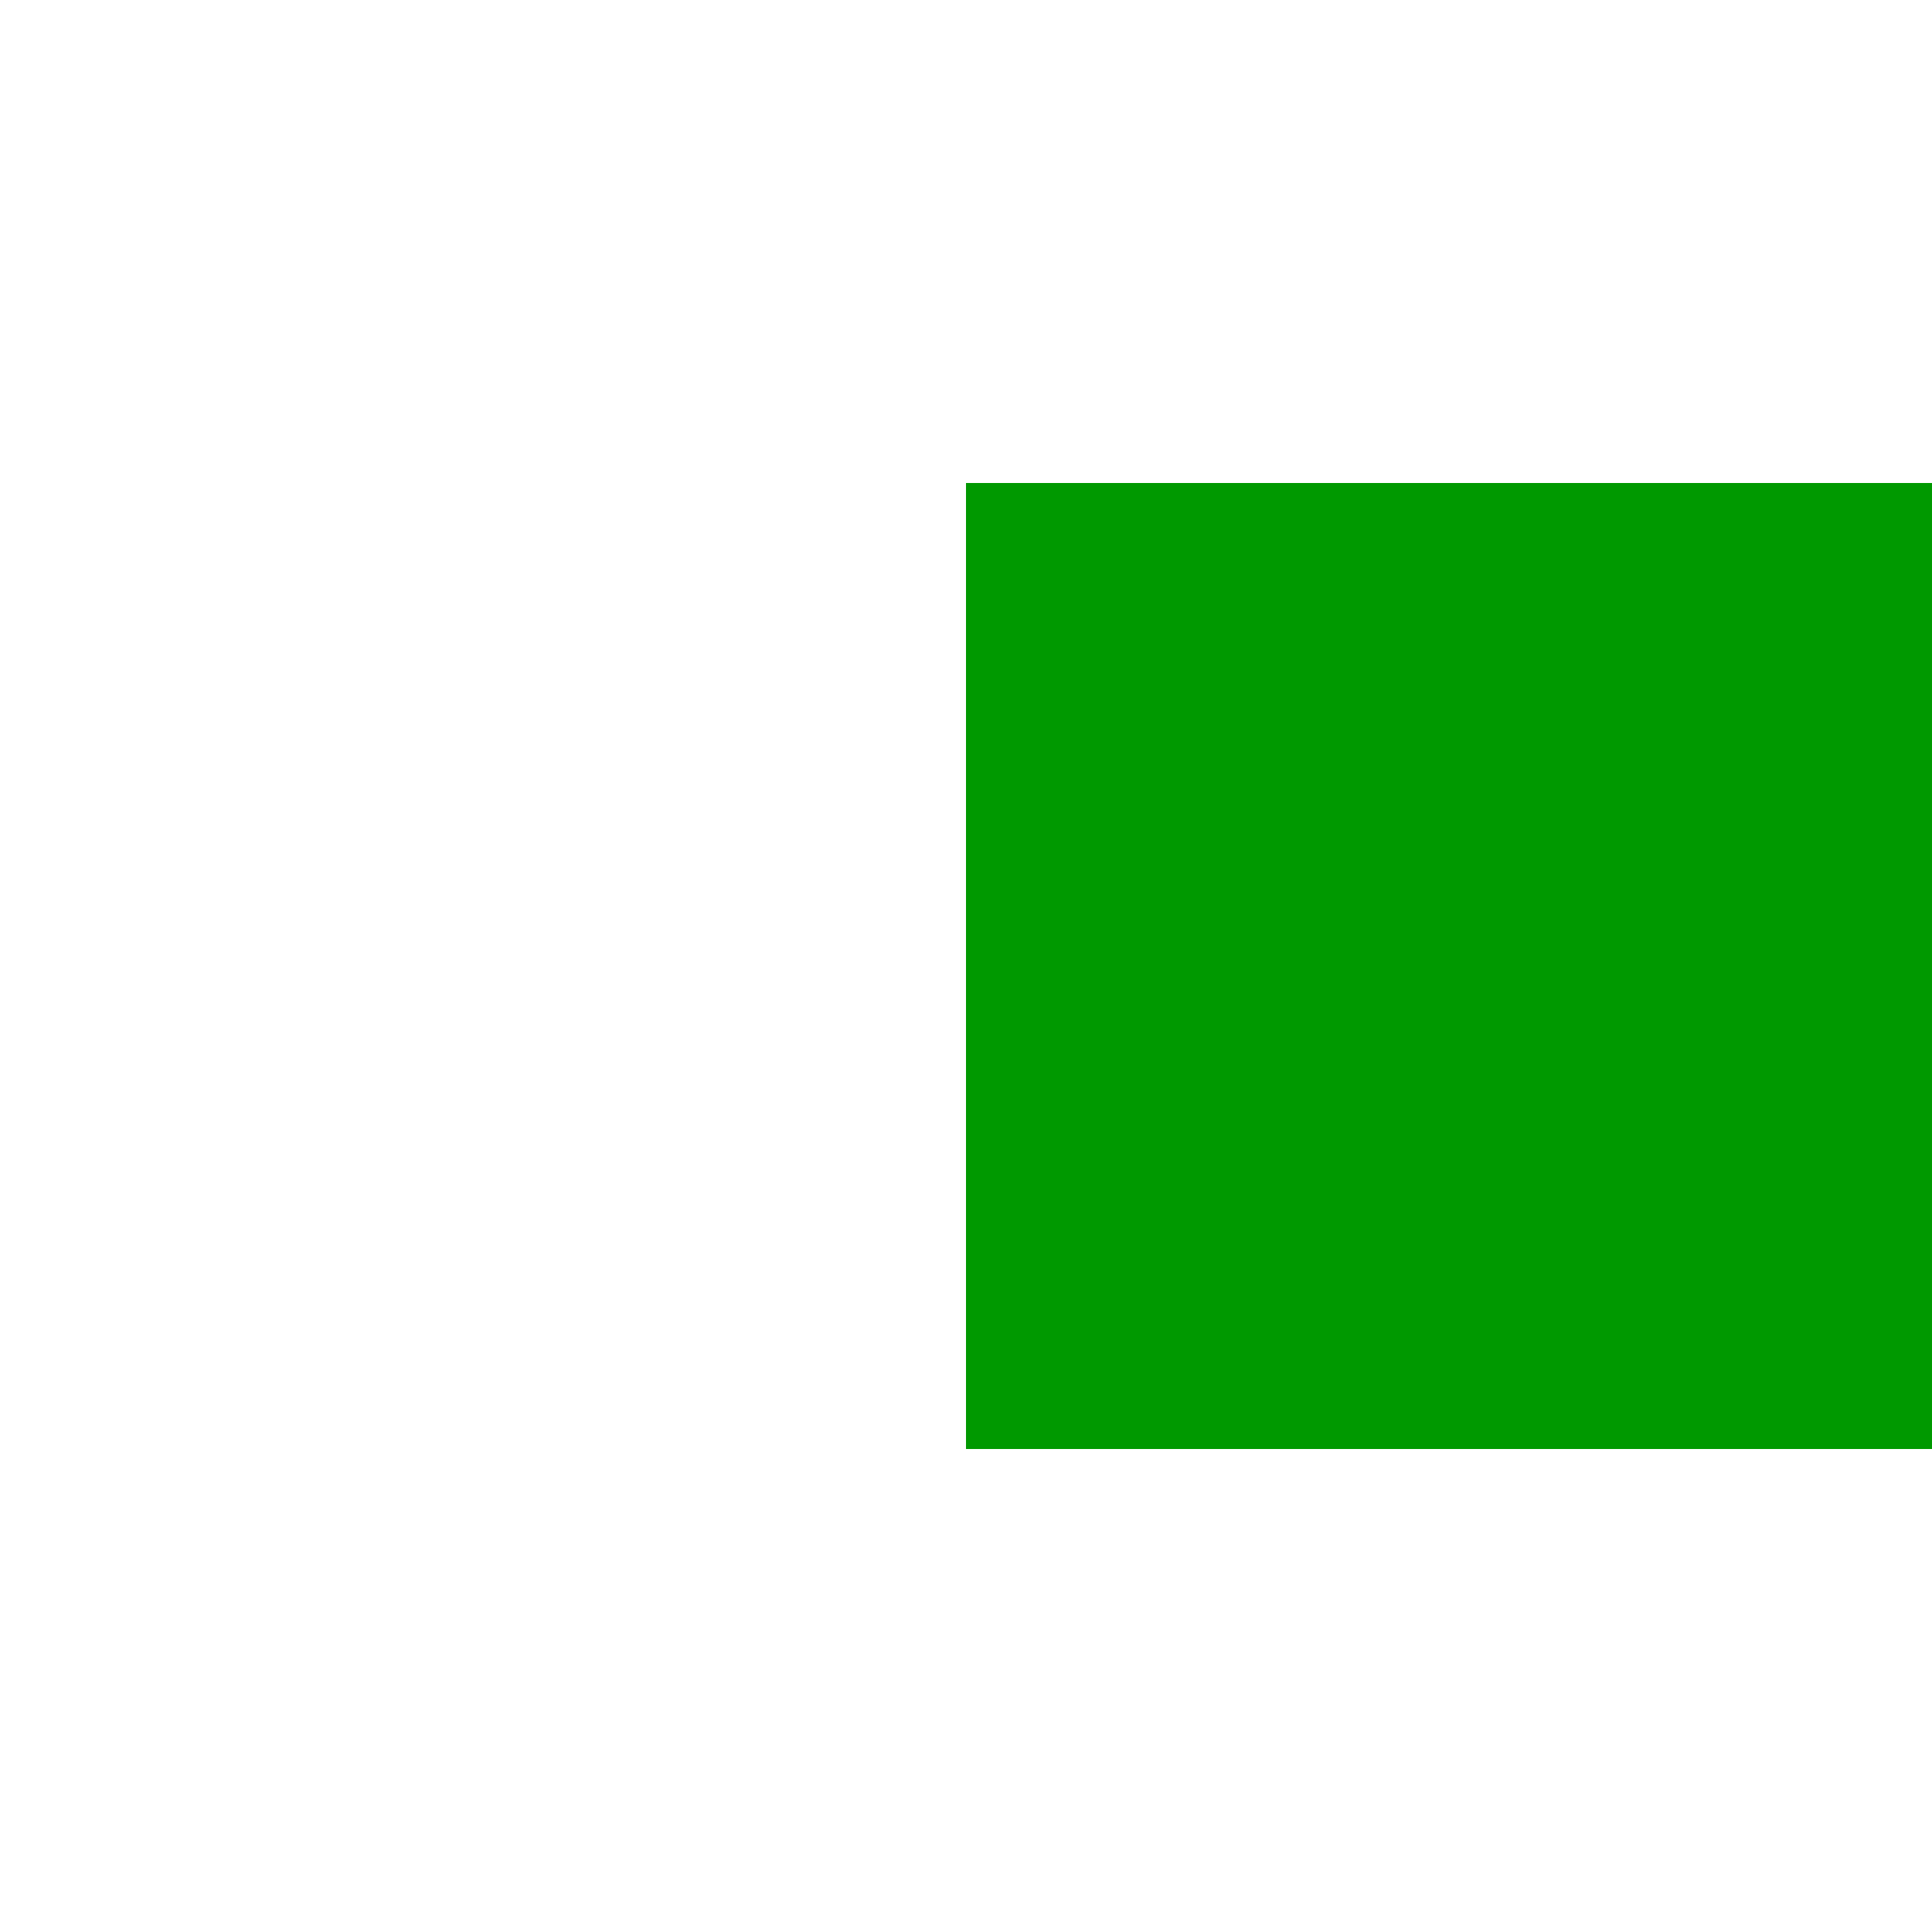
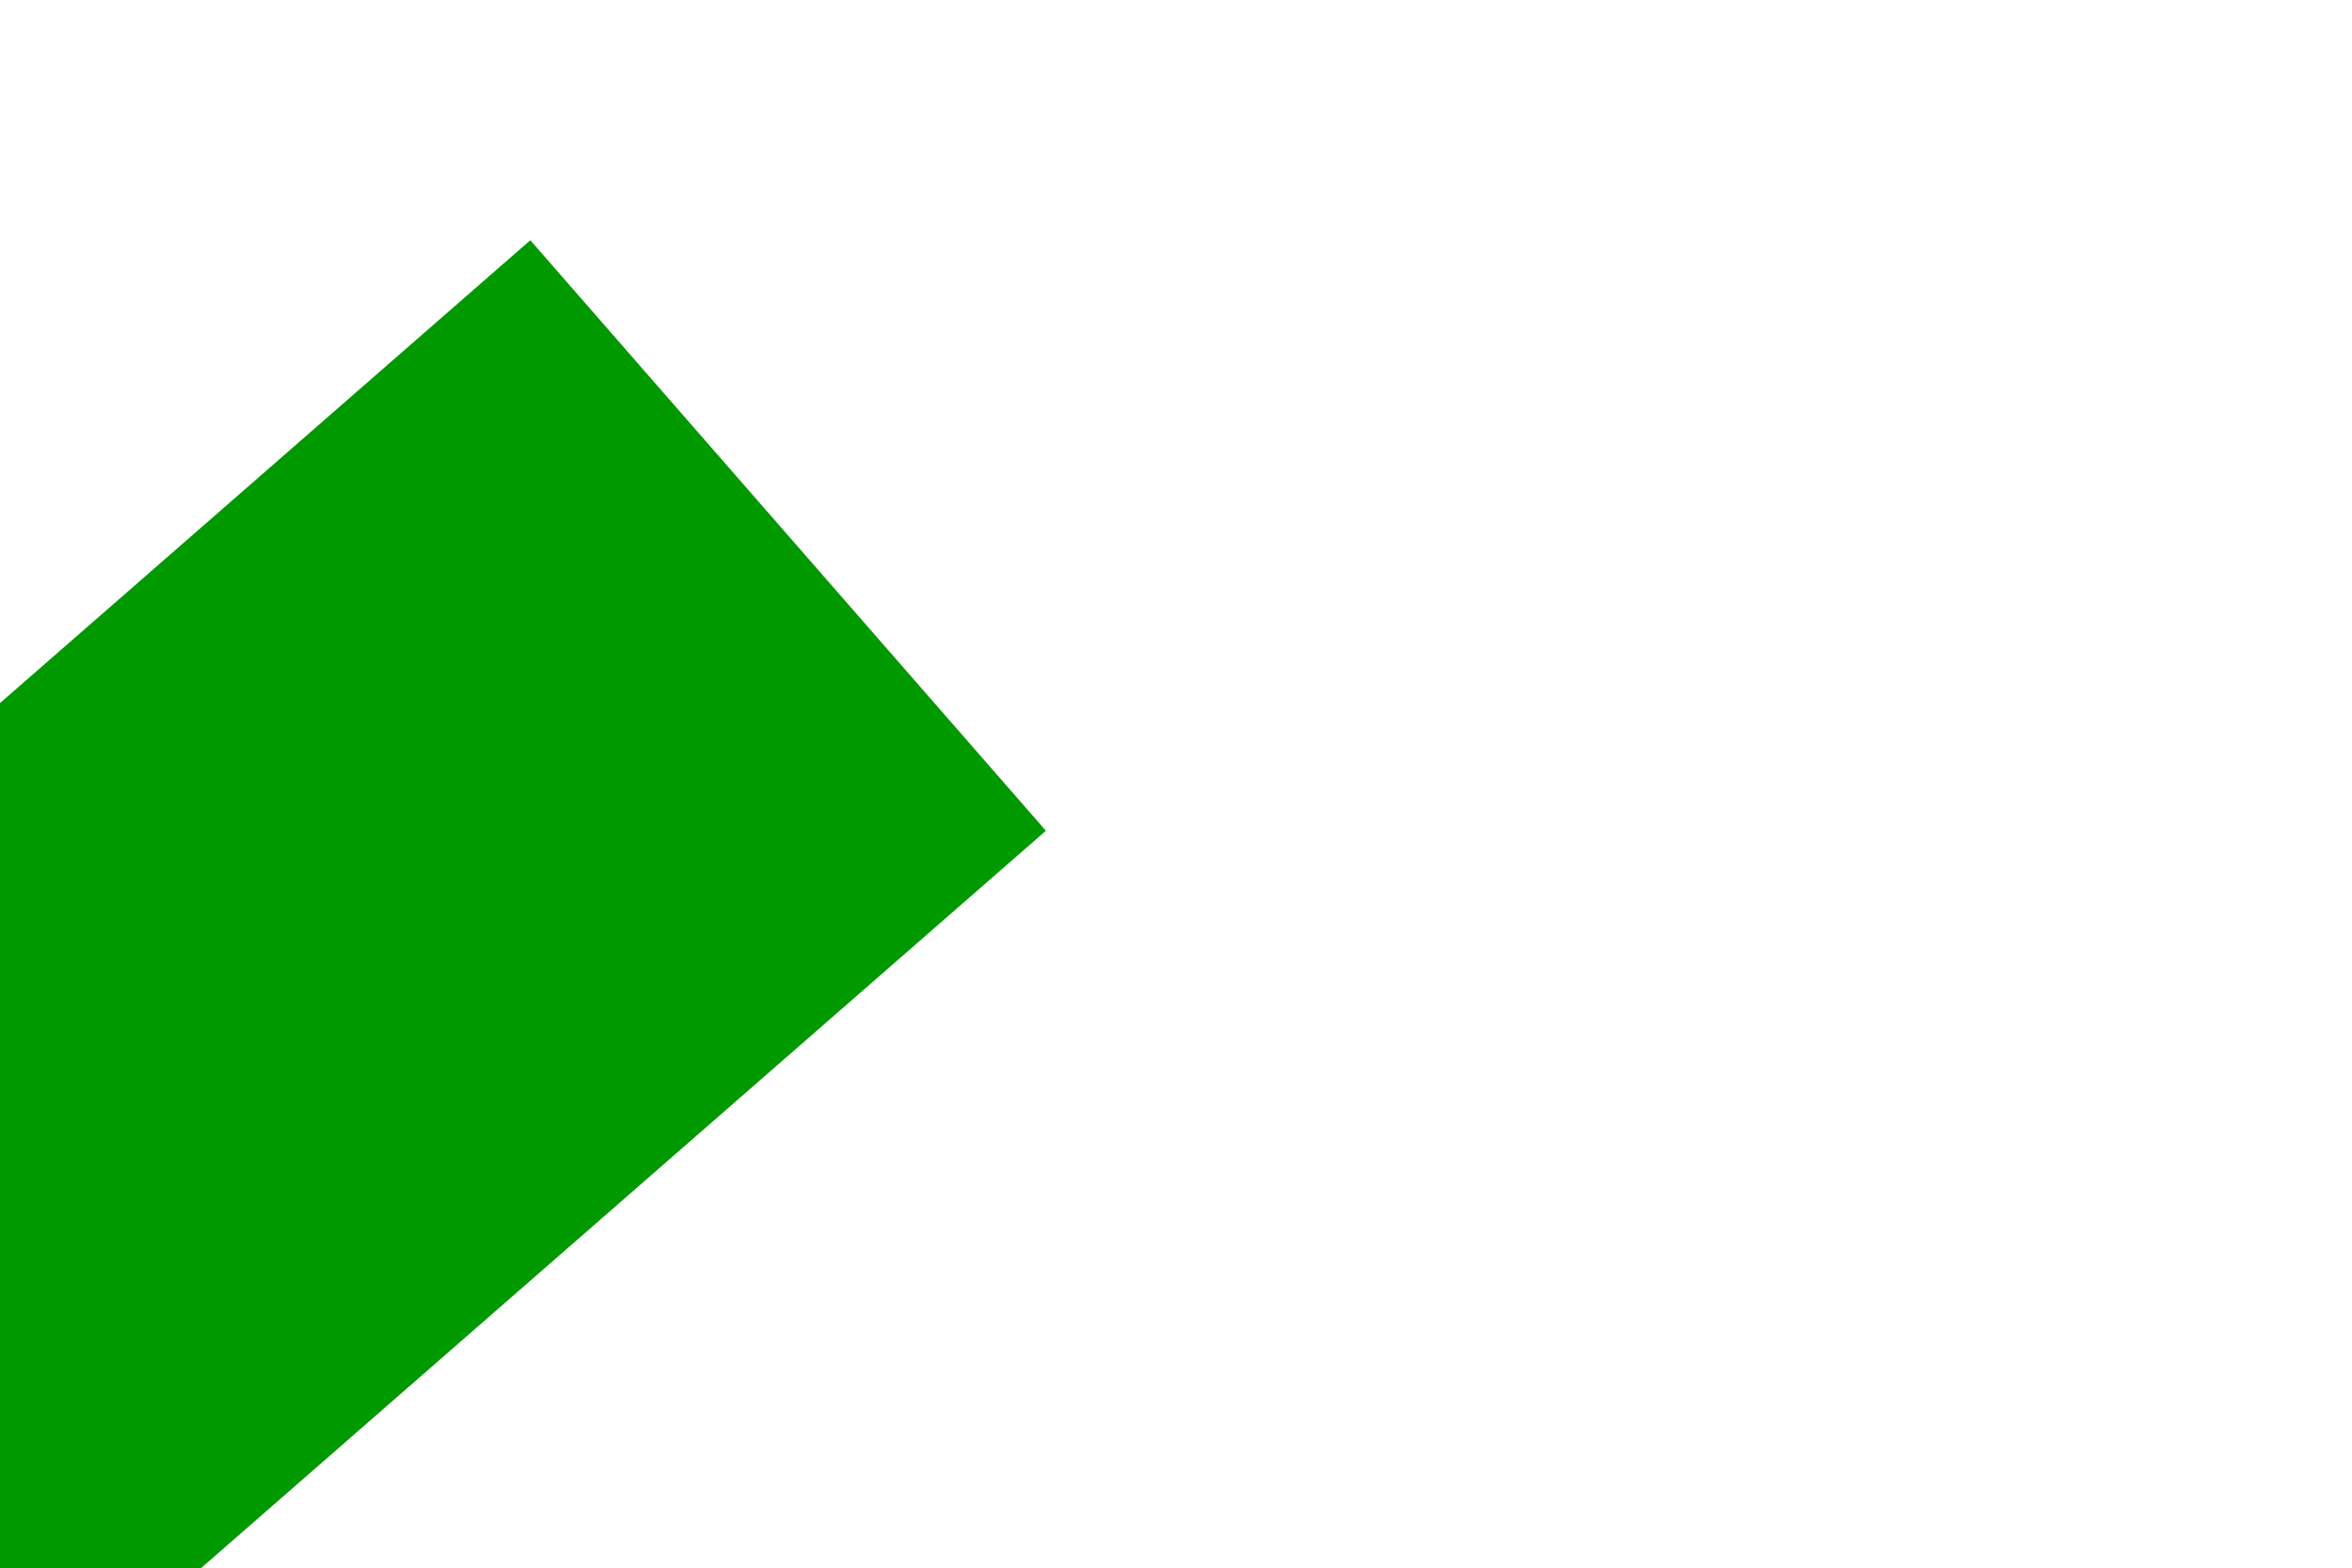
- <svg xmlns="http://www.w3.org/2000/svg" version="1.1" width="4px" height="4px" preserveAspectRatio="xMinYMid meet" viewBox="892 581  4 2">
-   <path d="M 953 589.6  L 960 582  L 953 574.4  L 953 589.6  Z " fill-rule="nonzero" fill="#009900" stroke="none" />
-   <path d="M 894 582  L 954 582  " stroke-width="2" stroke="#009900" fill="none" />
+ <svg xmlns="http://www.w3.org/2000/svg" version="1.1" width="6px" height="4px" preserveAspectRatio="xMinYMid meet" viewBox="892 581  6 2">
+   <path d="M 897 615.6  L 904 608  L 897 600.4  L 897 615.6  Z " fill-rule="nonzero" fill="#009900" stroke="none" transform="matrix(-0.7533463 0.6576241 -0.6576241 -0.7533463 1913.85 498.1762 )" />
+   <path d="M 823 608  L 898 608  " stroke-width="2" stroke="#009900" fill="none" transform="matrix(-0.7533463 0.6576241 -0.6576241 -0.7533463 1913.85 498.1762 )" />
</svg>
